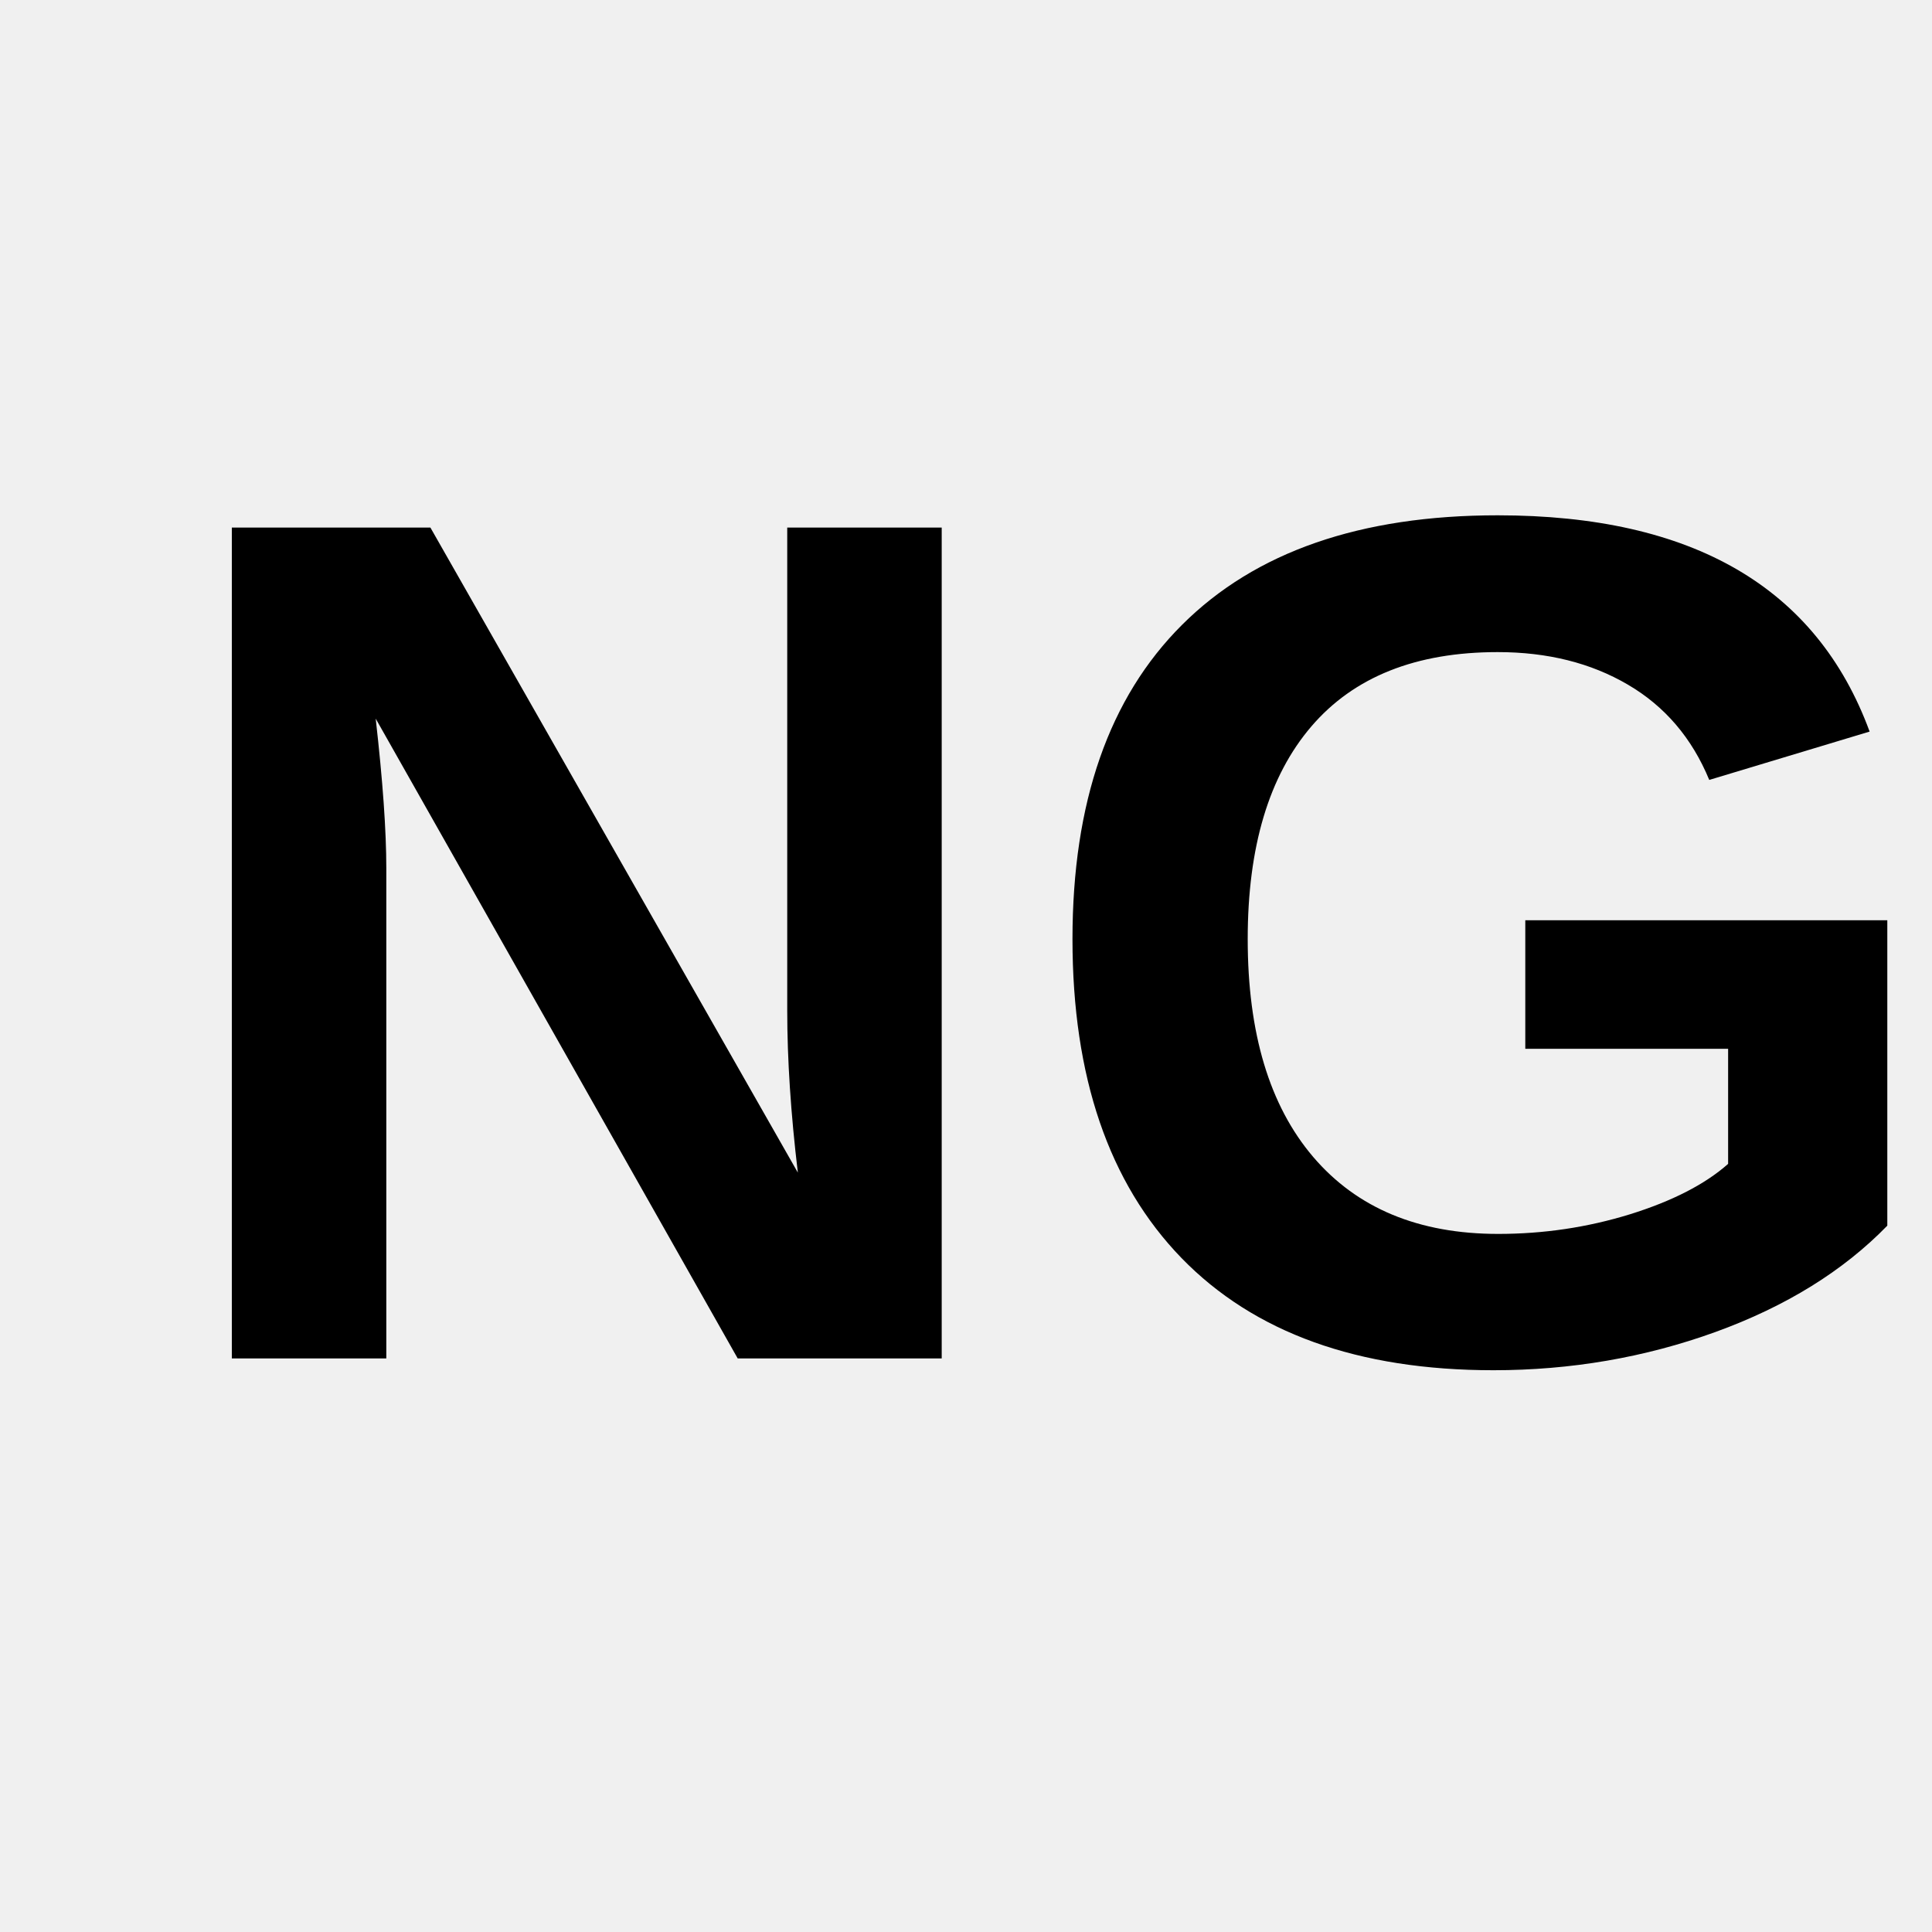
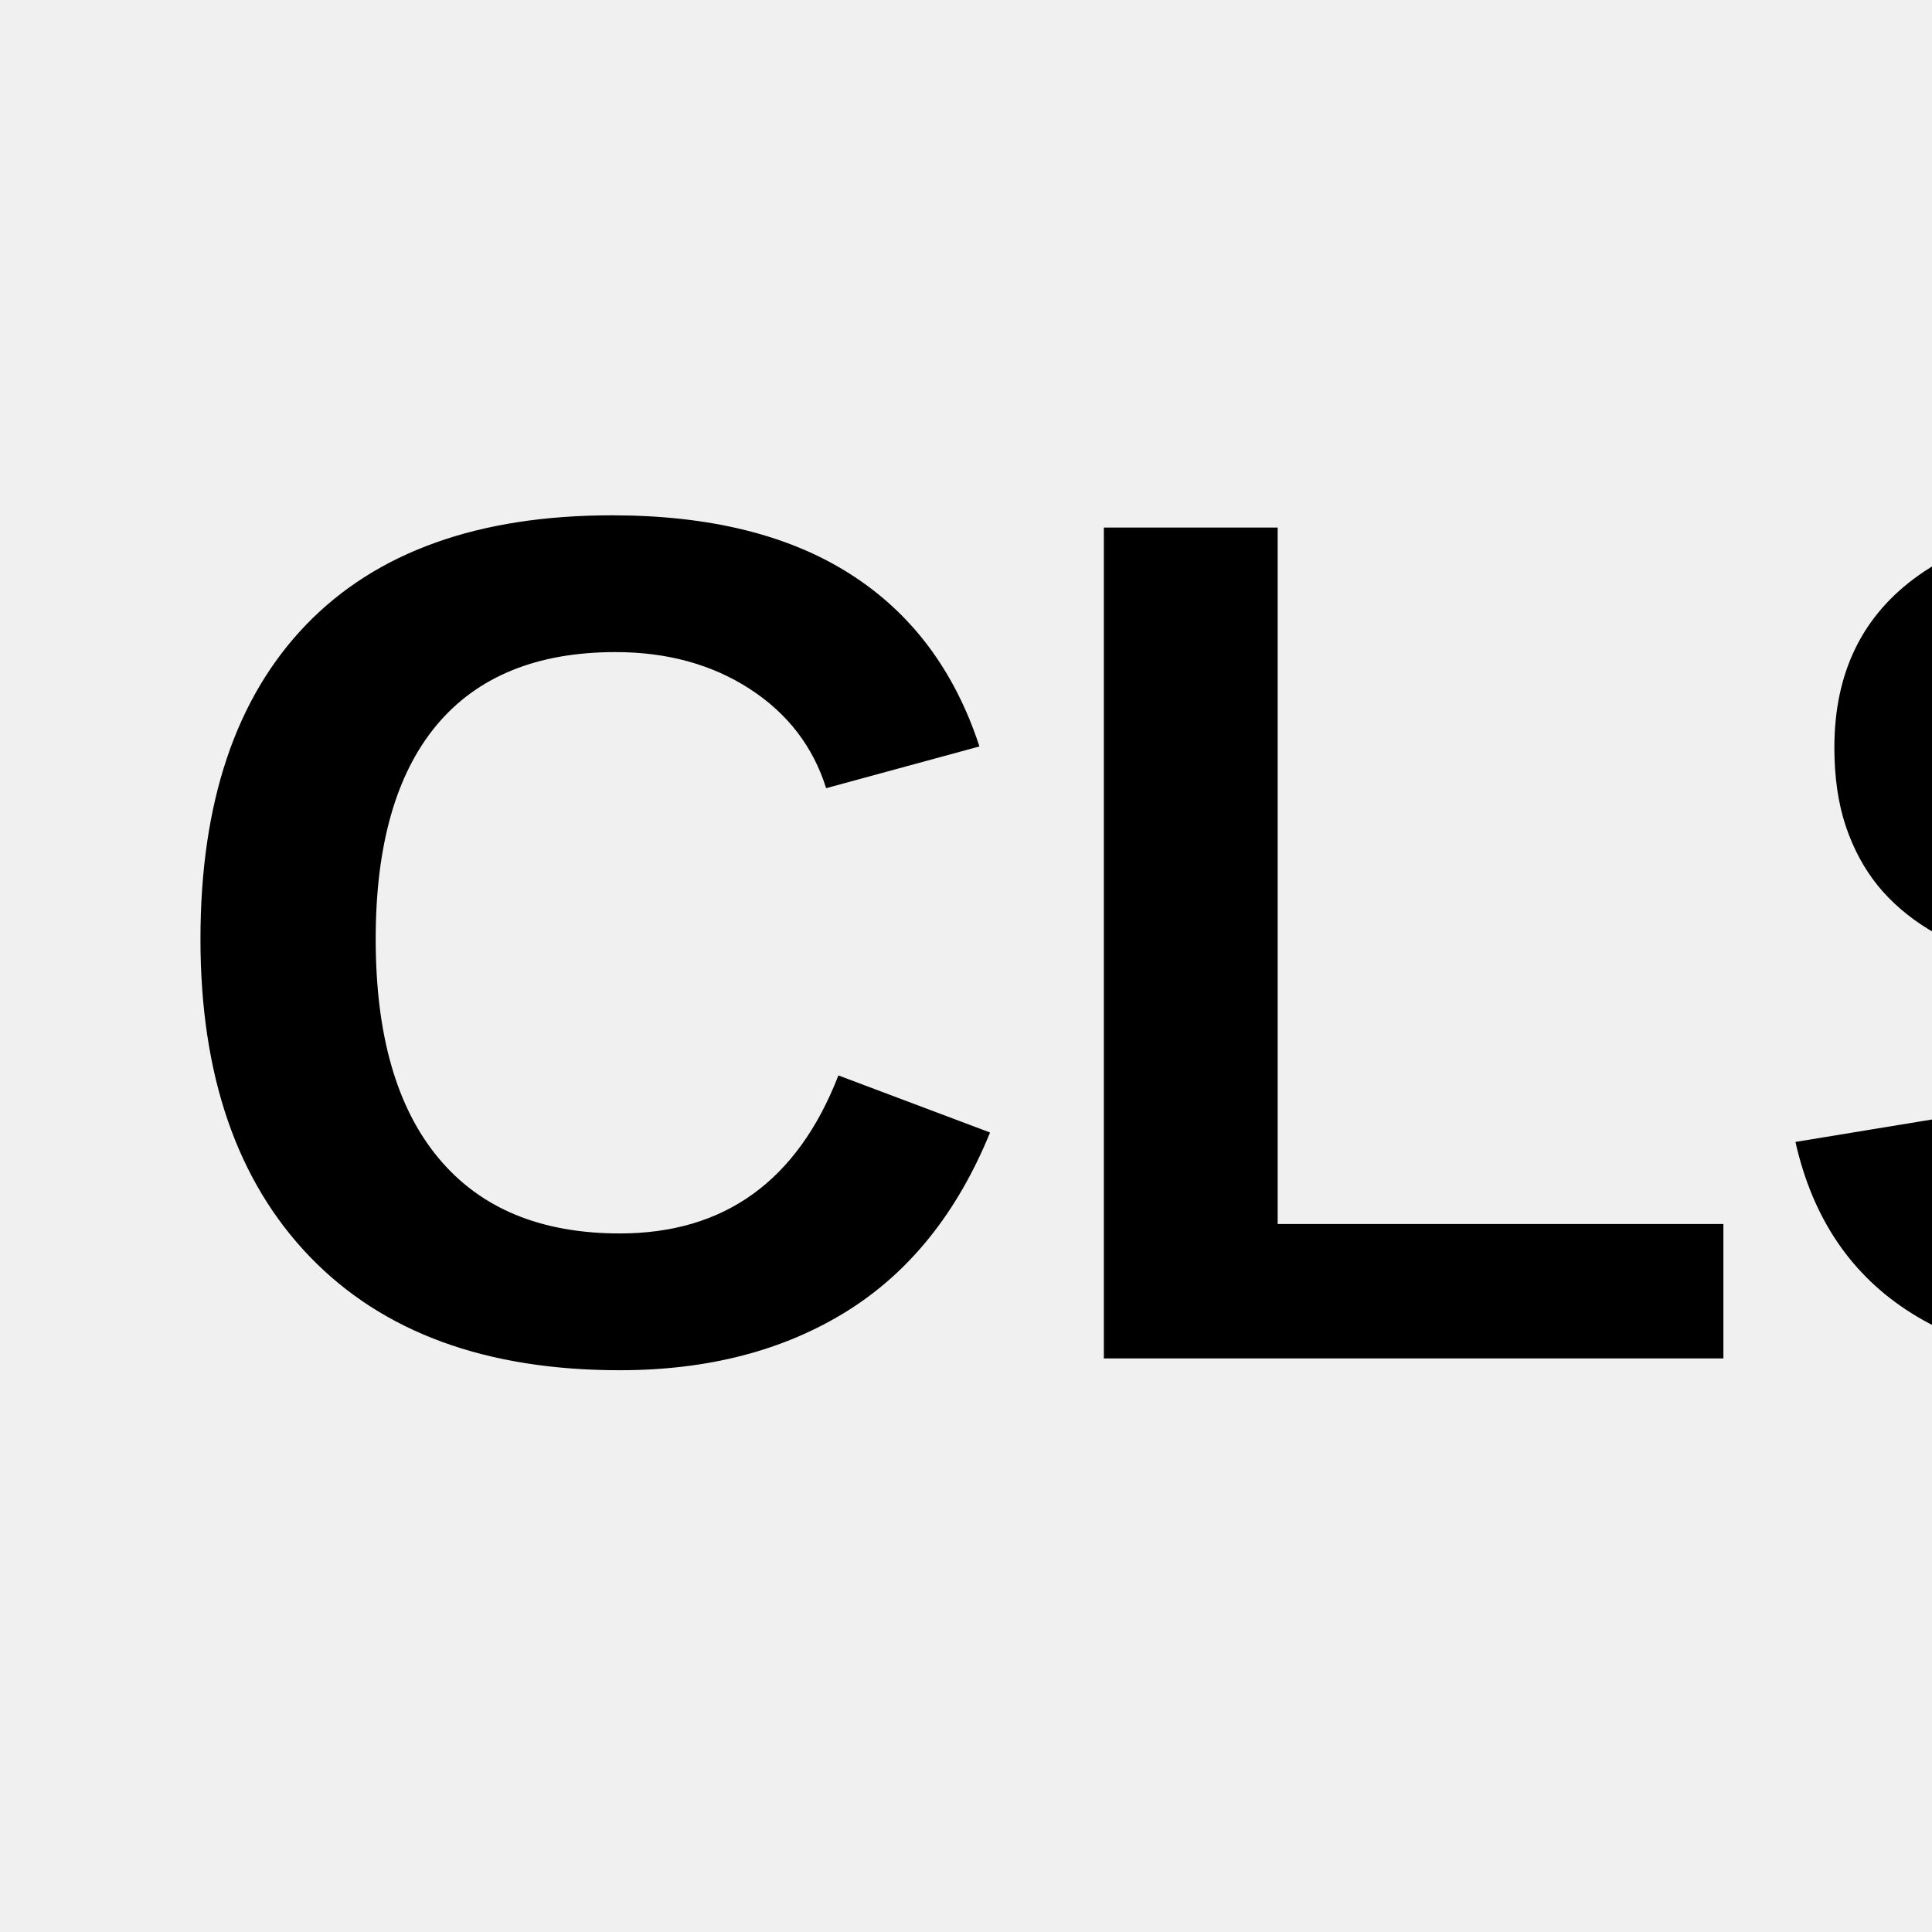
<svg xmlns="http://www.w3.org/2000/svg" fill="none" viewBox="0 0 128 128">
-   <text x="10" y="90" font-family="Arial, sans-serif" font-size="80" font-weight="bold">NG</text>
+   <text x="10" y="90" font-family="Arial, sans-serif" font-size="80" font-weight="bold">CLS</text>
  <style>
        text { fill: #000; }
        @media (prefers-color-scheme: dark) {
            text { fill: #FFF; }
        }
  </style>
</svg>
